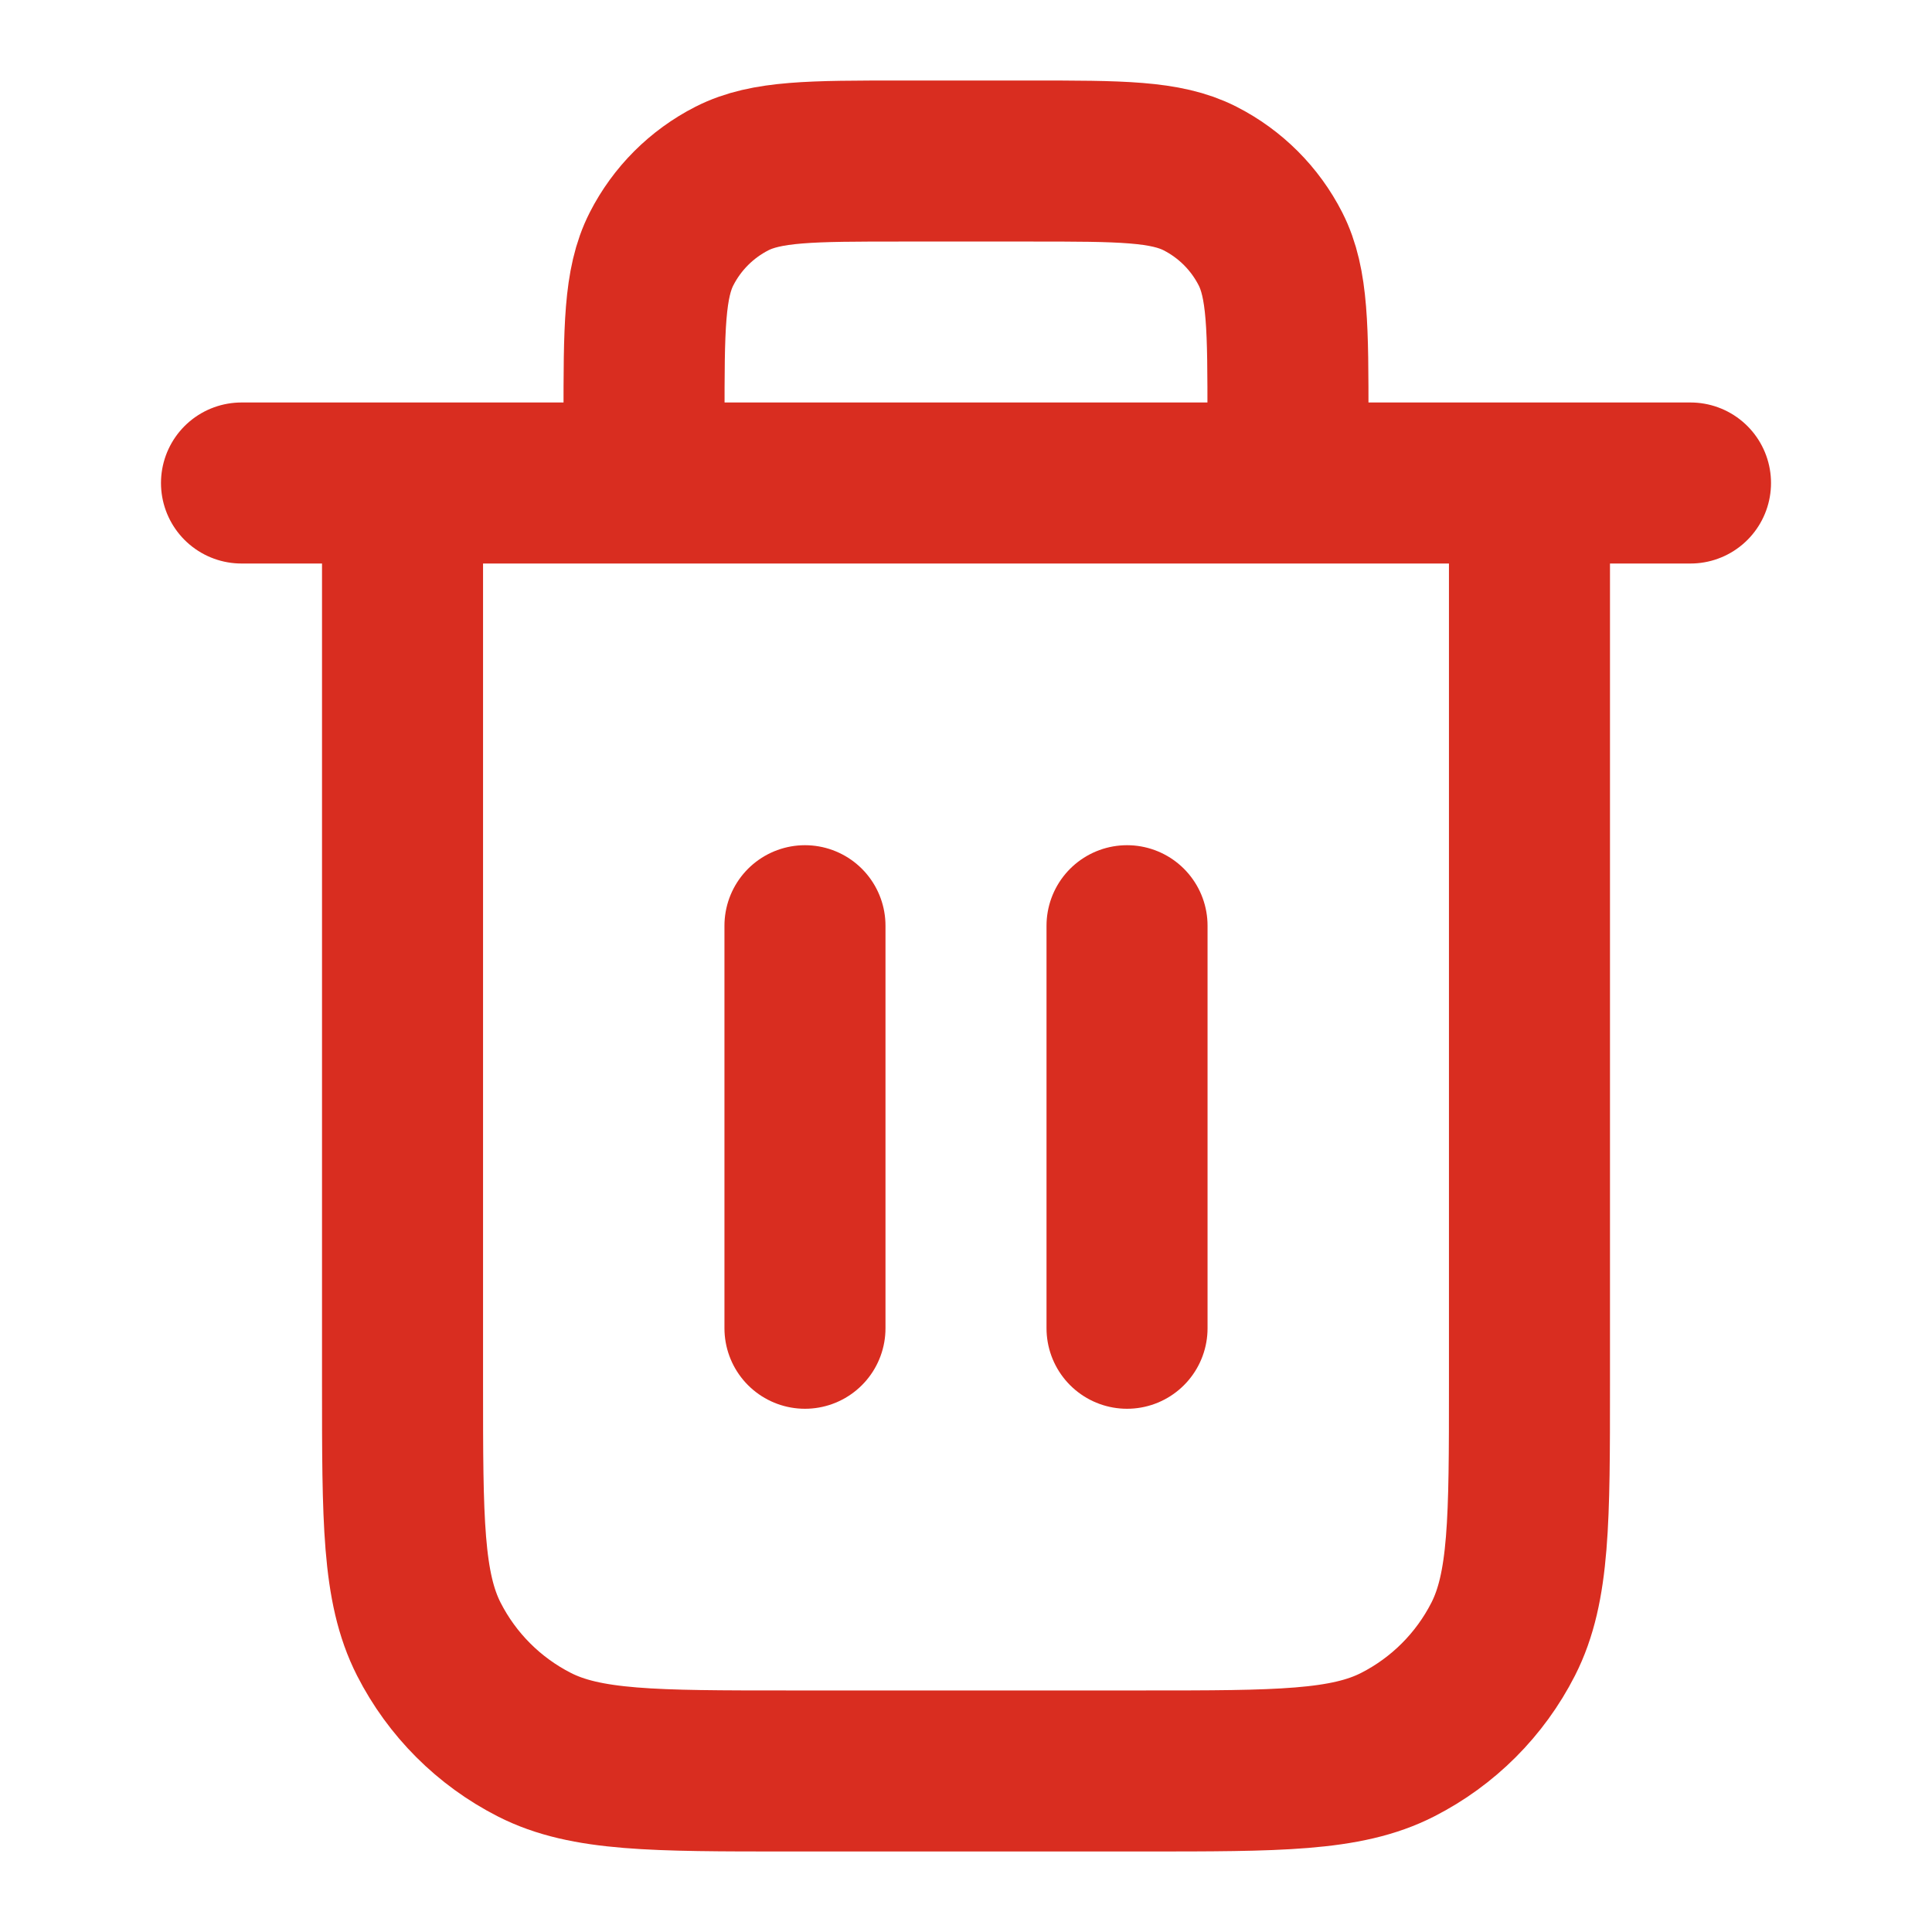
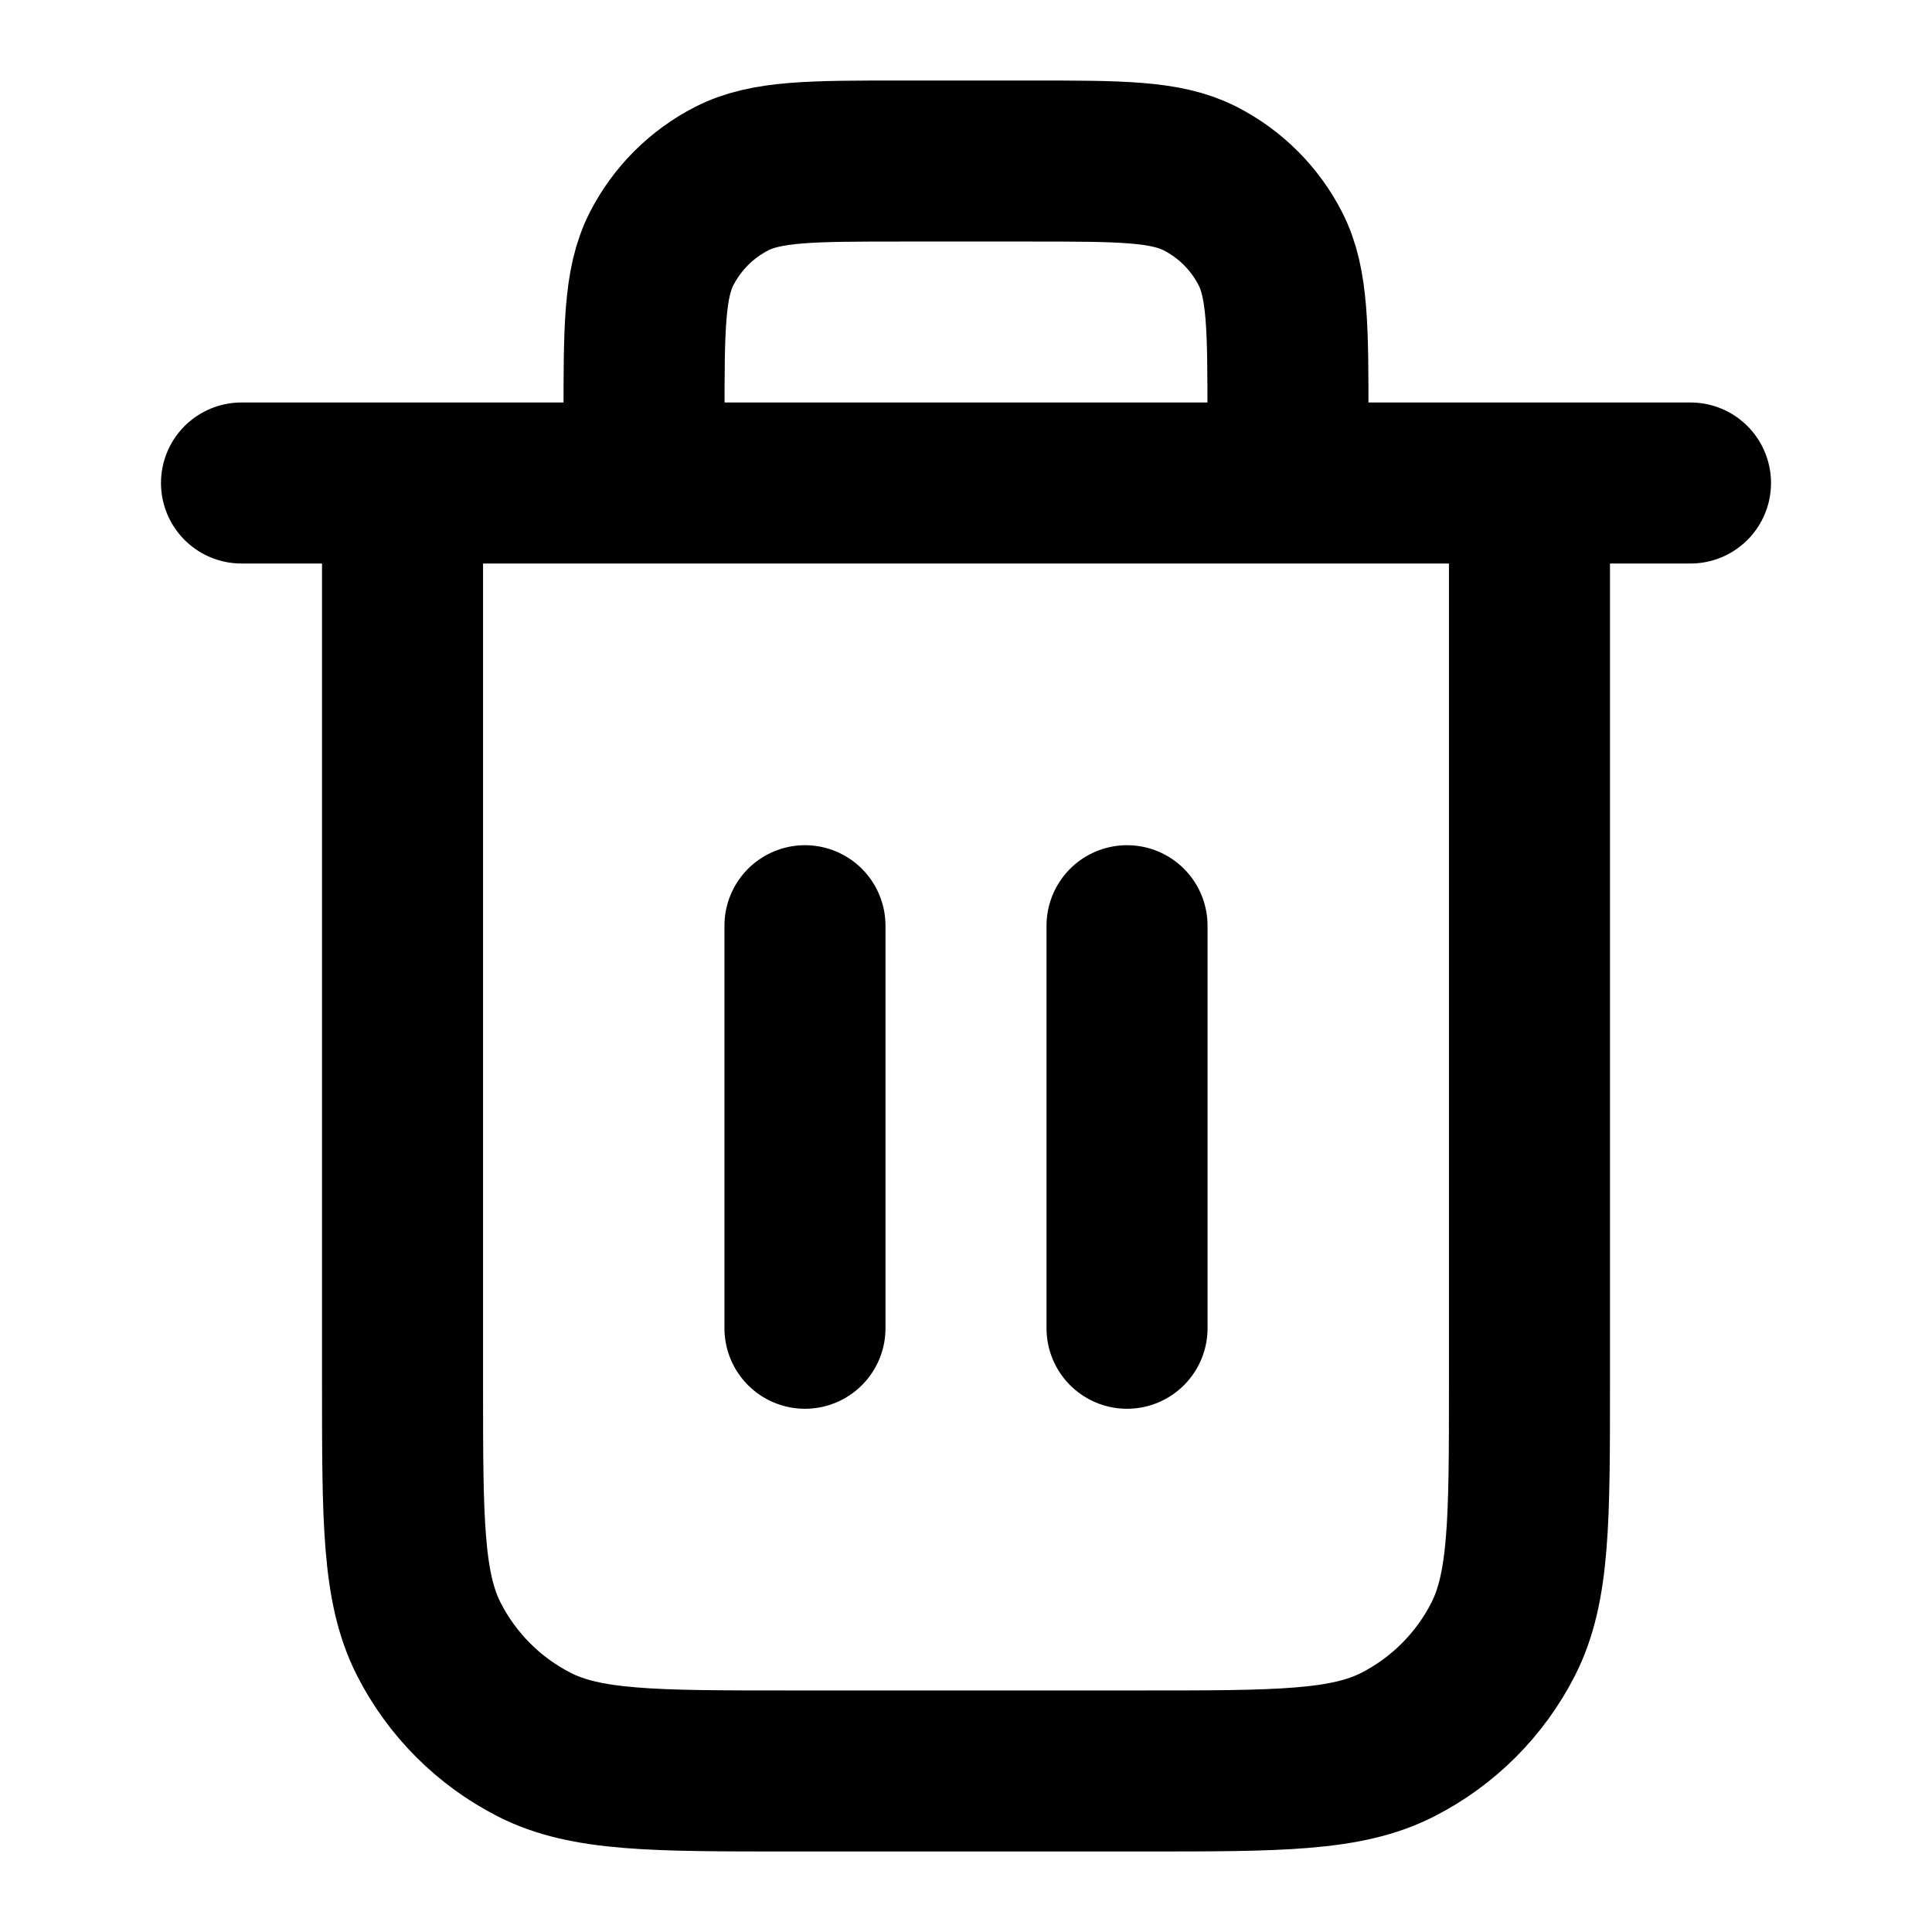
<svg xmlns="http://www.w3.org/2000/svg" viewBox="0 0 20 20" fill="none">
-   <path d="M13.333 5V4.333C13.333 3.4 13.333 2.933 13.152 2.577C12.992 2.263 12.737 2.008 12.423 1.848C12.067 1.667 11.6 1.667 10.667 1.667H9.333C8.4 1.667 7.933 1.667 7.577 1.848C7.263 2.008 7.008 2.263 6.848 2.577C6.667 2.933 6.667 3.4 6.667 4.333V5M8.333 9.583V13.75M11.667 9.583V13.75M2.5 5H17.5M15.833 5V14.333C15.833 15.733 15.833 16.433 15.561 16.968C15.321 17.439 14.939 17.821 14.468 18.061C13.934 18.333 13.233 18.333 11.833 18.333H8.167C6.767 18.333 6.066 18.333 5.532 18.061C5.061 17.821 4.679 17.439 4.439 16.968C4.167 16.433 4.167 15.733 4.167 14.333V5" stroke="#D92D20" stroke-width="1.667" stroke-linecap="round" stroke-linejoin="round" />
+   <path d="M13.333 5V4.333C13.333 3.4 13.333 2.933 13.152 2.577C12.992 2.263 12.737 2.008 12.423 1.848C12.067 1.667 11.6 1.667 10.667 1.667H9.333C8.4 1.667 7.933 1.667 7.577 1.848C7.263 2.008 7.008 2.263 6.848 2.577C6.667 2.933 6.667 3.4 6.667 4.333V5M8.333 9.583V13.75M11.667 9.583V13.75M2.5 5H17.5M15.833 5V14.333C15.833 15.733 15.833 16.433 15.561 16.968C15.321 17.439 14.939 17.821 14.468 18.061C13.934 18.333 13.233 18.333 11.833 18.333H8.167C6.767 18.333 6.066 18.333 5.532 18.061C5.061 17.821 4.679 17.439 4.439 16.968C4.167 16.433 4.167 15.733 4.167 14.333V5" stroke="currentColor" stroke-width="1.667" stroke-linecap="round" stroke-linejoin="round" />
</svg>
